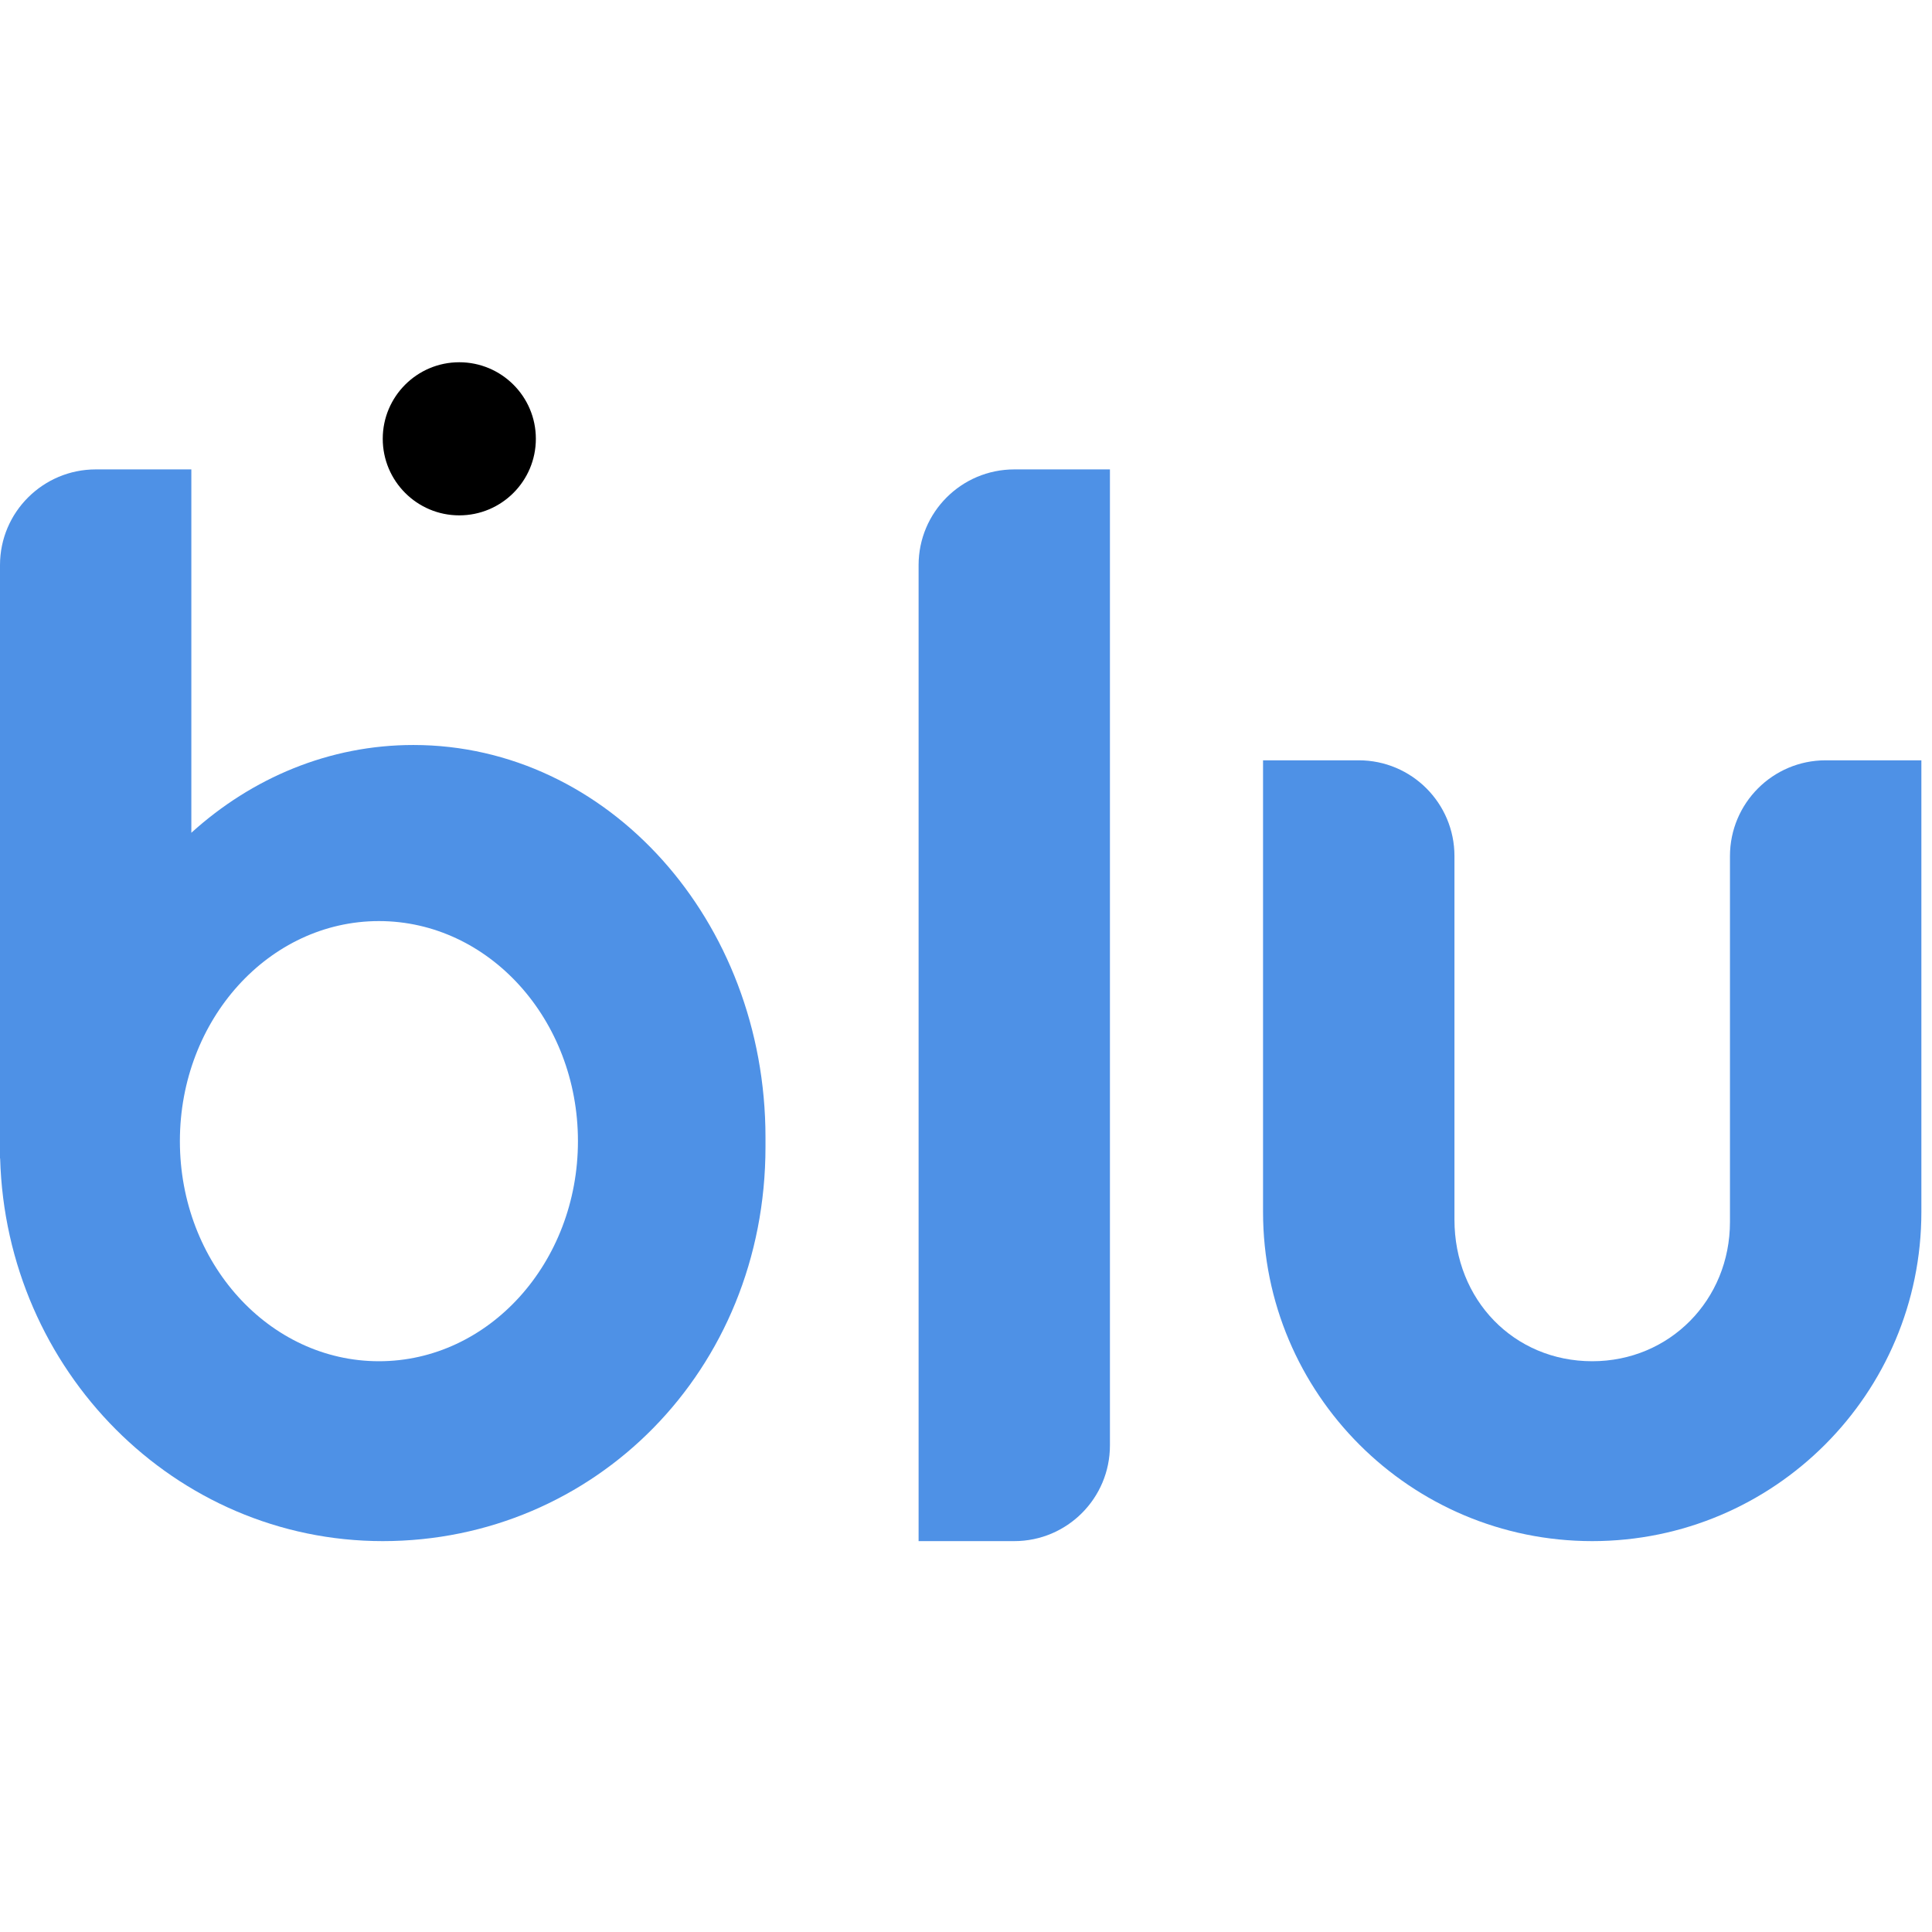
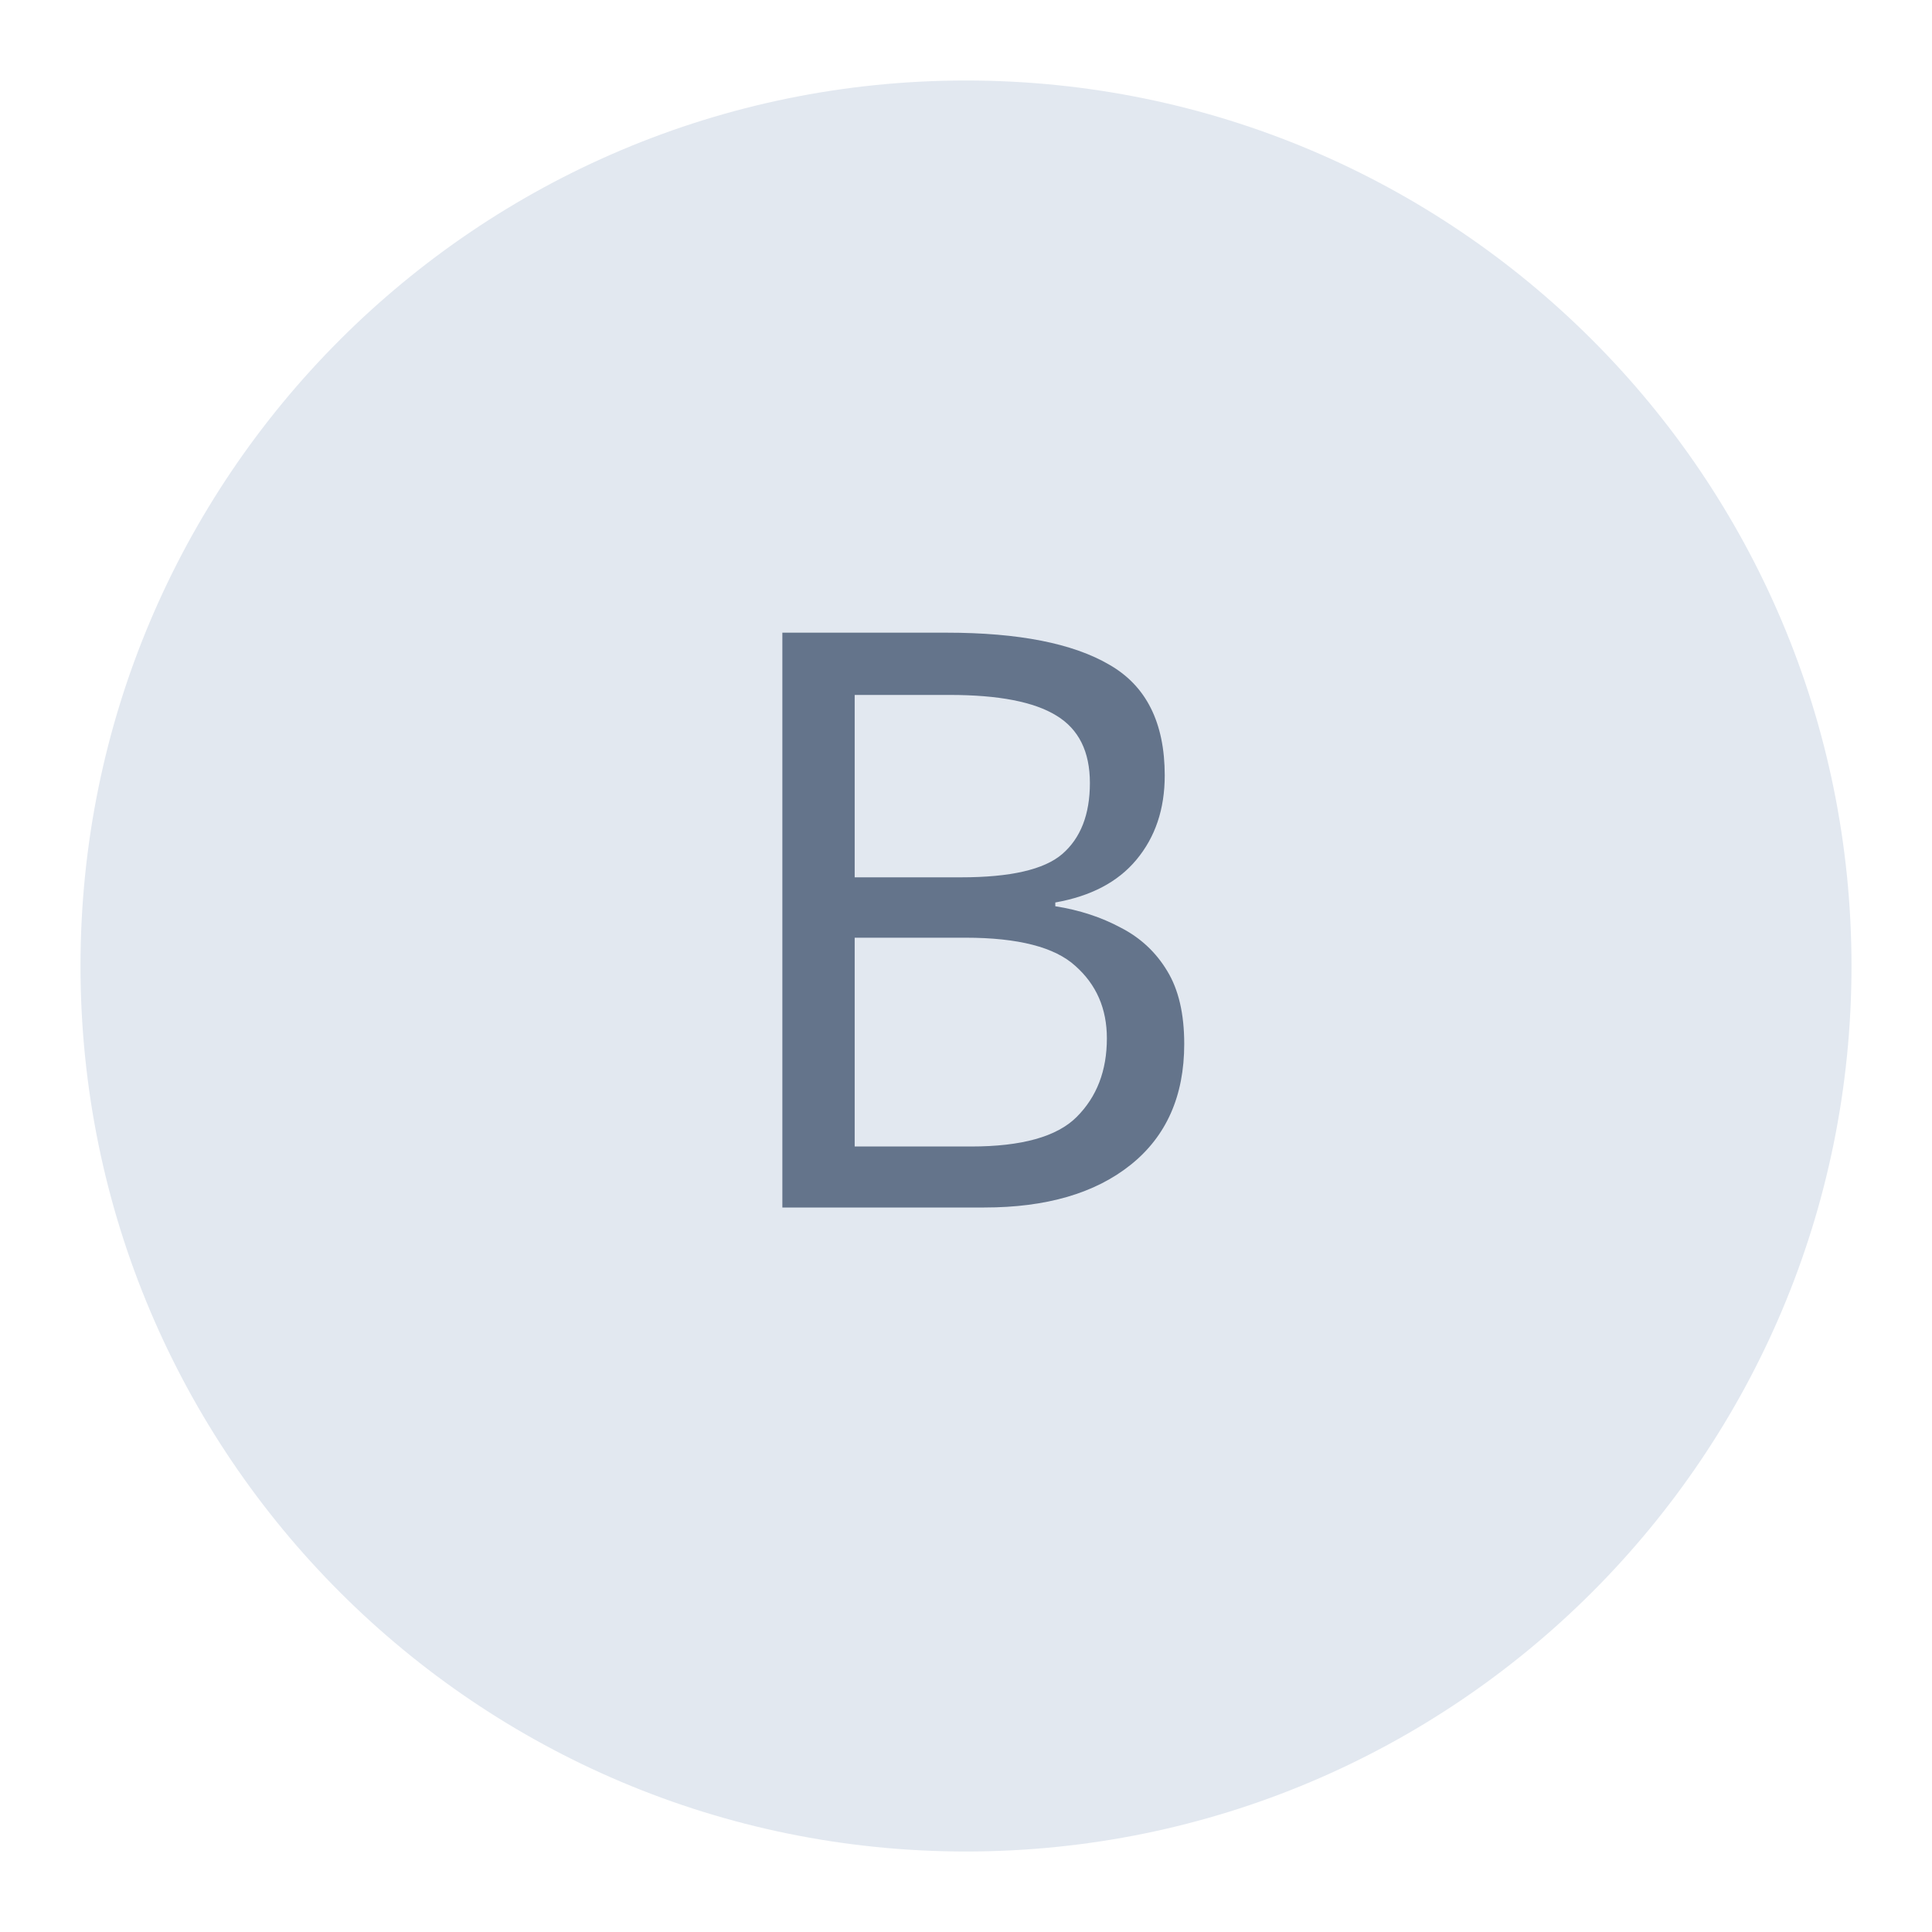
- <svg xmlns="http://www.w3.org/2000/svg" width="28" height="28" viewBox="0 0 28 28" fill="none">
-   <g id="Bank name=Blu">
-     <path id="Oval" d="M6.656 7.469C7.269 7.469 7.766 6.972 7.766 6.359C7.766 5.747 7.269 5.25 6.656 5.25C6.044 5.25 5.547 5.747 5.547 6.359C5.547 6.972 6.044 7.469 6.656 7.469Z" fill="black" />
-     <g id="Vector">
-       <path d="M21.079 12.406V17.675C21.079 18.84 21.942 19.728 23.076 19.728C24.198 19.728 25.072 18.84 25.072 17.709L25.072 12.406C25.073 11.64 25.693 11.019 26.459 11.019H27.846V17.564C27.846 20.199 25.71 22.335 23.076 22.335C20.441 22.335 18.305 20.199 18.305 17.564V11.019H19.692C20.458 11.019 21.079 11.64 21.079 12.406Z" fill="#4E91E6" />
-       <path fill-rule="evenodd" clip-rule="evenodd" d="M14.7 6.803H16.086V20.948C16.086 21.714 15.465 22.335 14.7 22.335H13.313V8.19C13.313 7.424 13.934 6.803 14.7 6.803Z" fill="#4E91E6" />
-       <path d="M2.773 6.803L2.773 12.069C3.651 11.274 4.771 10.797 5.991 10.797C8.809 10.797 11.094 13.343 11.094 16.483C11.094 16.507 11.094 16.531 11.094 16.555C11.094 16.577 11.094 16.599 11.094 16.621C11.094 19.866 8.611 22.335 5.547 22.335C2.538 22.335 0.088 19.866 0.002 16.788L0 16.788V8.19C0 7.419 0.628 6.803 1.387 6.803H2.773ZM5.492 13.349C3.898 13.349 2.607 14.777 2.607 16.538C2.607 18.3 3.898 19.728 5.492 19.728C7.085 19.728 8.376 18.3 8.376 16.538C8.376 14.777 7.085 13.349 5.492 13.349Z" fill="#4E91E6" />
-     </g>
-   </g>
+ <svg xmlns="http://www.w3.org/2000/svg" viewBox="0 0 48 48" width="48" height="48">
+   <circle cx="24" cy="24" r="22" fill="#e2e8f0" />
+   <text x="24" y="30" text-anchor="middle" font-size="20" font-family="sans-serif" fill="#64748b">B</text>
</svg>
